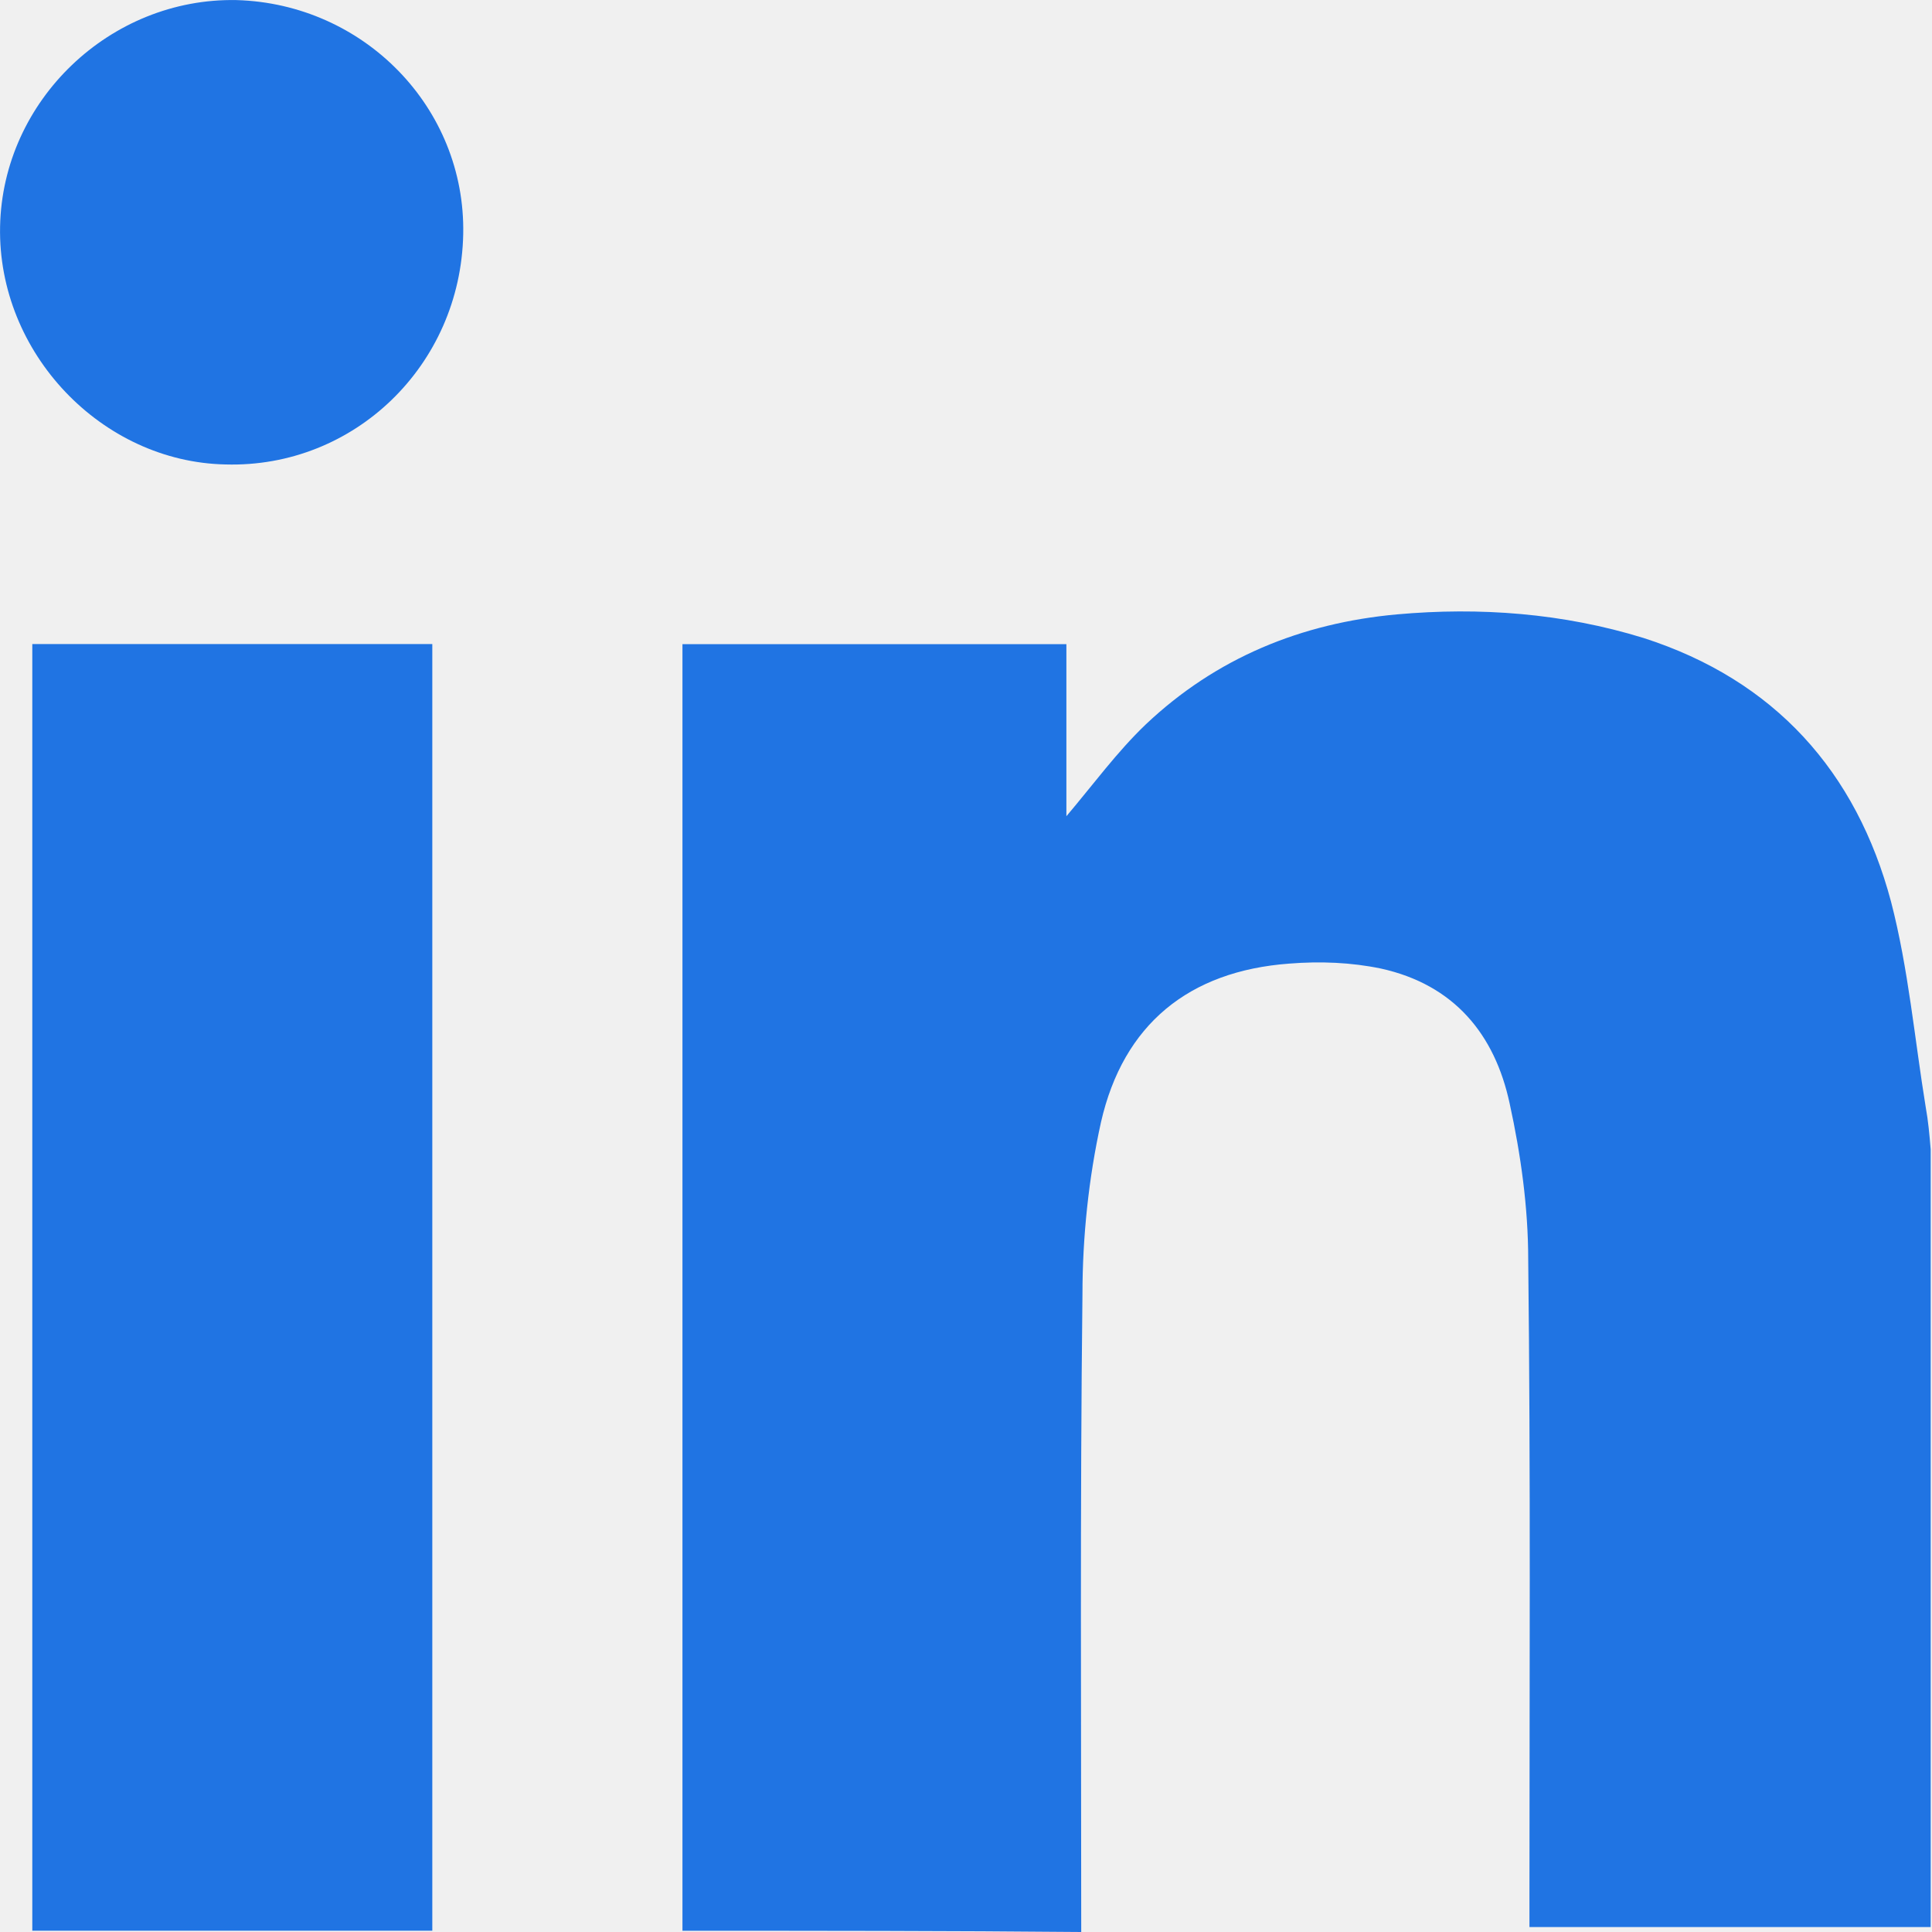
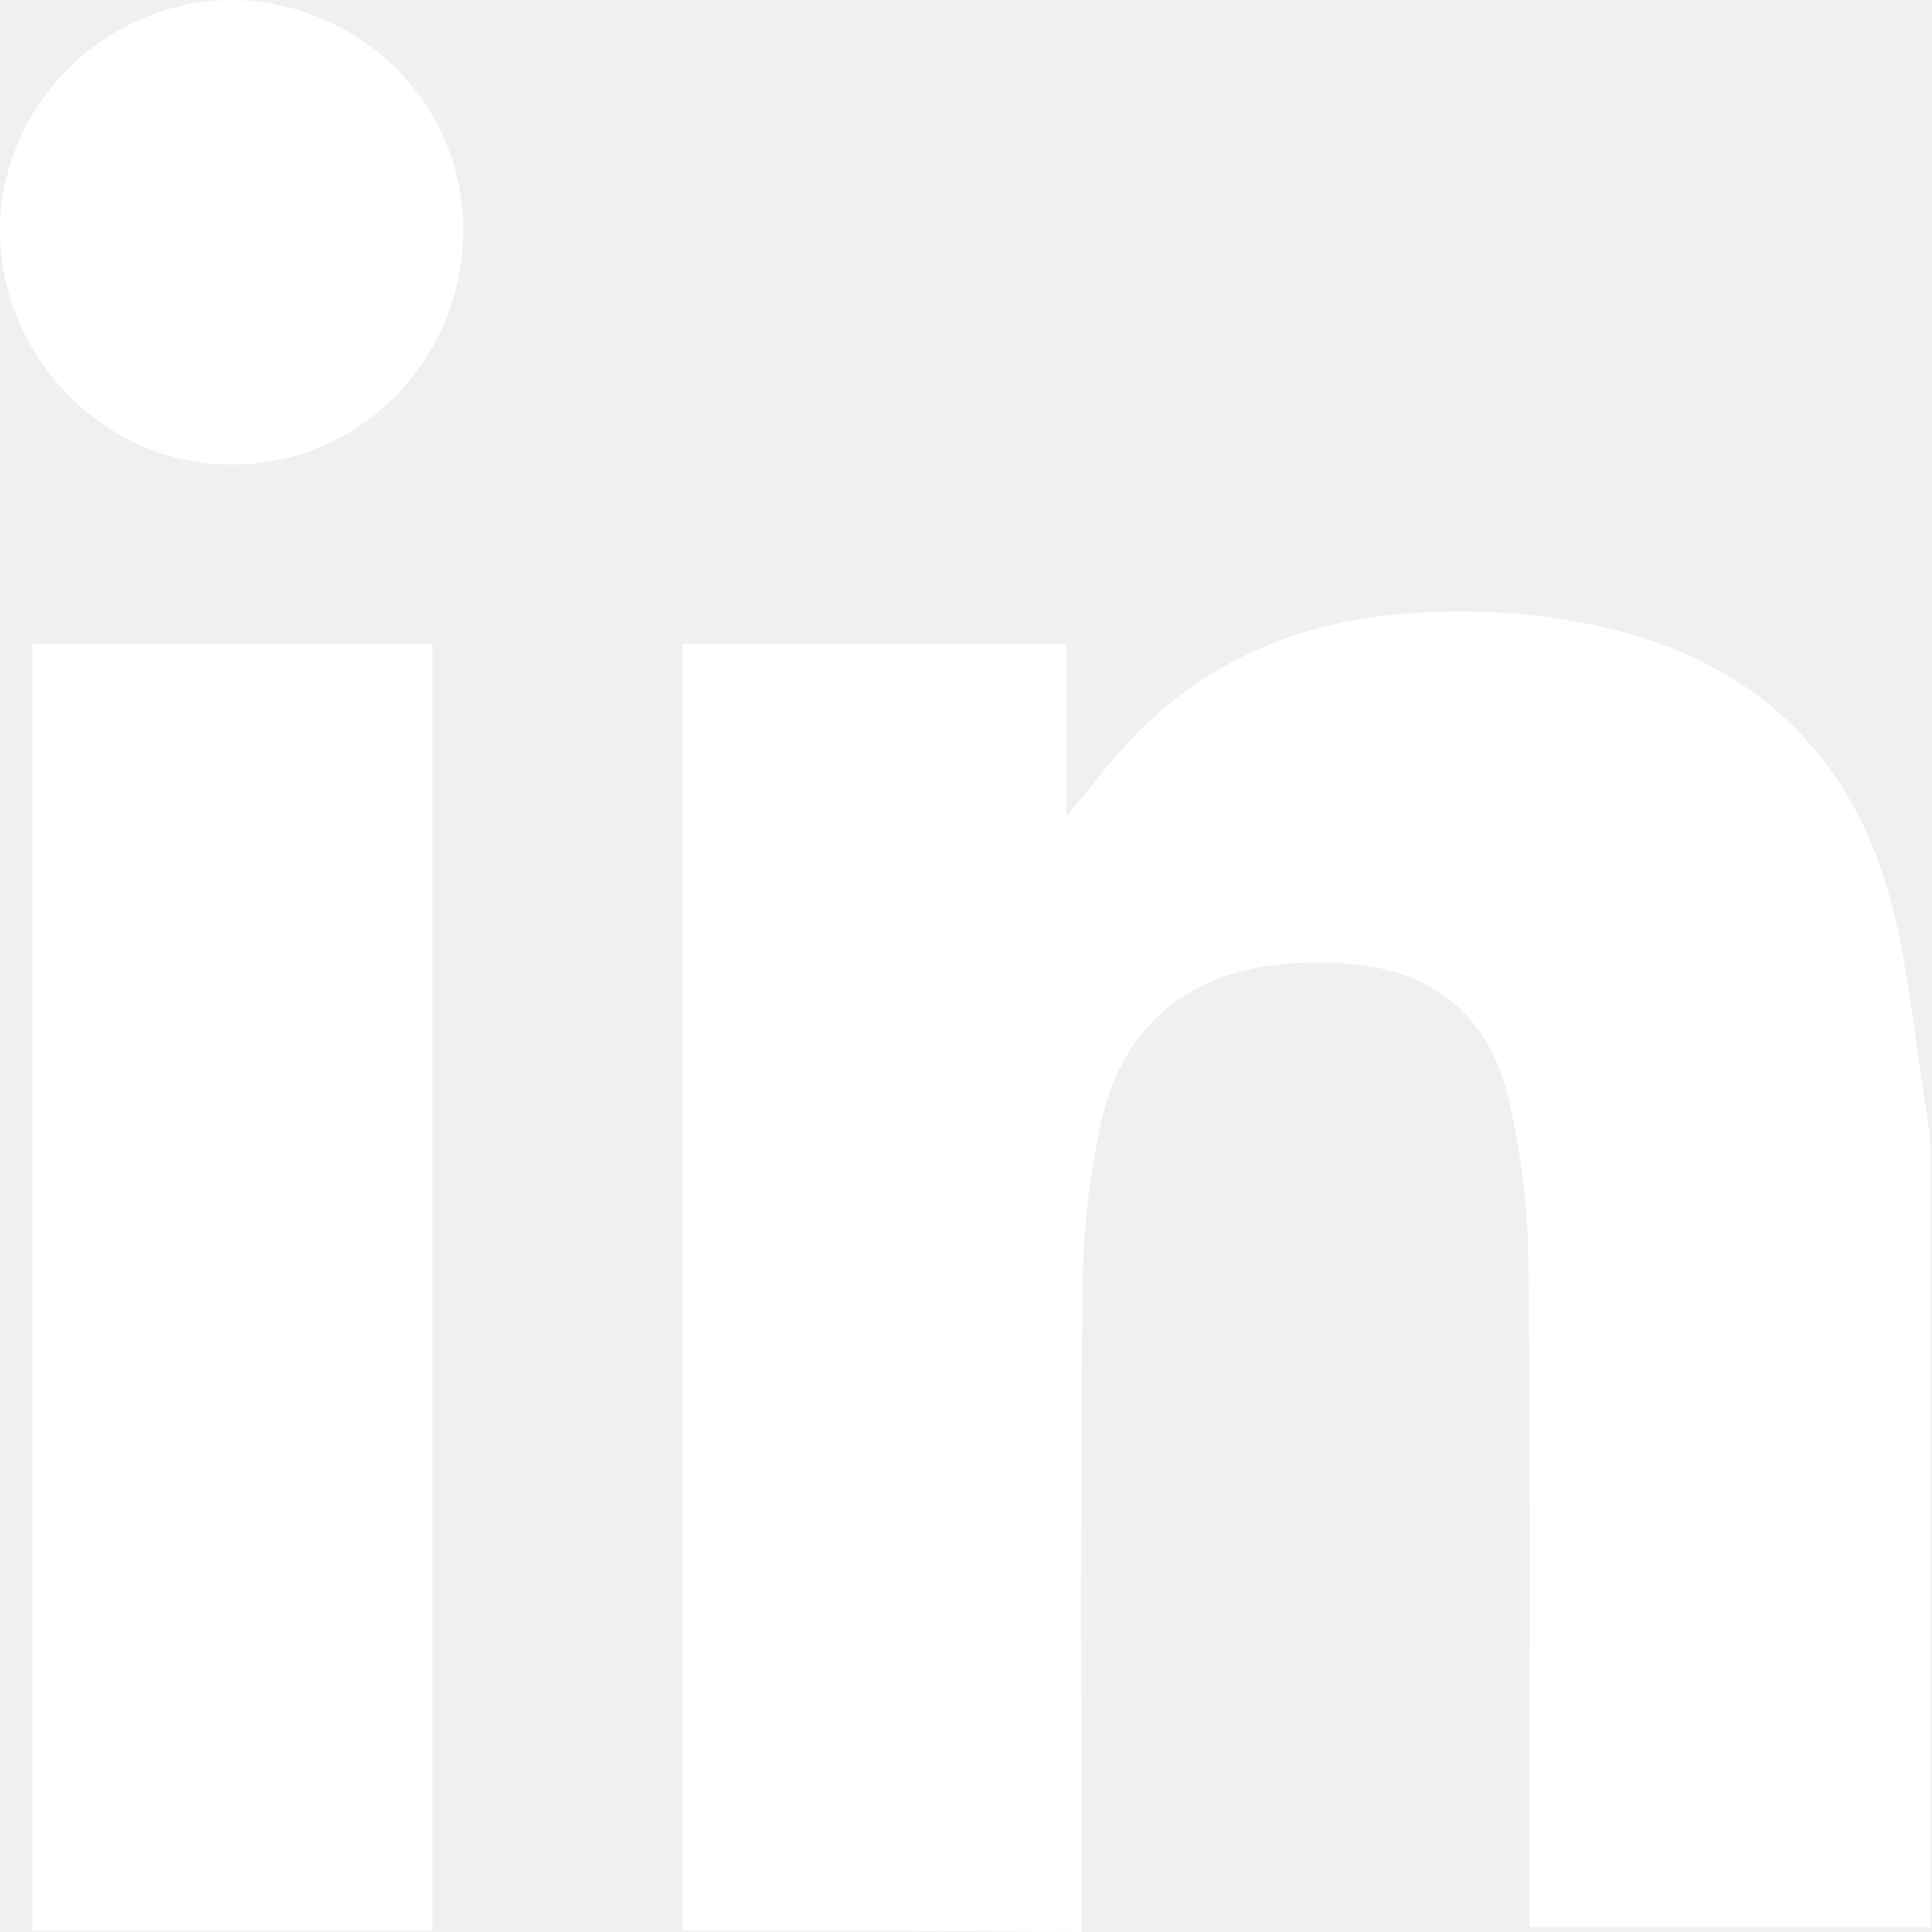
<svg xmlns="http://www.w3.org/2000/svg" width="25" height="25" viewBox="0 0 25 25" fill="none">
-   <path d="M8.831 24.984C8.831 19.568 8.831 14.168 8.831 8.751C8.831 8.623 8.831 8.495 8.831 8.335C10.482 8.335 12.116 8.335 13.799 8.335C13.799 9.072 13.799 9.809 13.799 10.562C14.151 10.146 14.455 9.729 14.824 9.376C15.737 8.511 16.843 8.062 18.077 7.95C19.15 7.854 20.224 7.934 21.266 8.255C22.964 8.8 24.022 9.985 24.47 11.668C24.695 12.533 24.775 13.446 24.919 14.328C24.951 14.504 24.967 14.68 24.983 14.873C24.983 18.221 24.983 21.587 24.983 24.936C23.269 24.936 21.538 24.936 19.791 24.936C19.791 24.791 19.791 24.663 19.791 24.551C19.791 21.795 19.807 19.055 19.775 16.299C19.775 15.626 19.679 14.937 19.535 14.28C19.343 13.382 18.814 12.741 17.869 12.533C17.484 12.453 17.083 12.437 16.683 12.469C15.385 12.565 14.536 13.254 14.247 14.52C14.087 15.241 14.007 16.01 14.007 16.747C13.975 19.503 13.991 22.244 13.991 25C12.292 24.984 10.562 24.984 8.831 24.984Z" fill="#2074E3" />
-   <path d="M0.418 24.983C0.418 21.474 0.418 17.98 0.418 14.471C0.418 12.548 0.418 10.609 0.418 8.687C0.418 8.574 0.418 8.462 0.418 8.334C2.149 8.334 3.847 8.334 5.594 8.334C5.594 8.462 5.594 8.59 5.594 8.719C5.594 14.087 5.594 19.471 5.594 24.839C5.594 24.887 5.594 24.935 5.594 24.983C3.879 24.983 2.149 24.983 0.418 24.983Z" fill="#2074E3" />
-   <path d="M5.994 3.029C5.961 4.728 4.583 6.058 2.917 6.01C1.315 5.977 -0.031 4.567 0.001 2.933C0.033 1.298 1.427 -0.031 3.061 0.001C4.712 0.049 6.026 1.395 5.994 3.029Z" fill="#2074E3" />
+   <path d="M8.832 24.984C8.832 19.568 8.832 14.168 8.832 8.751C8.832 8.623 8.832 8.495 8.832 8.335C10.482 8.335 12.117 8.335 13.799 8.335C13.799 9.072 13.799 9.809 13.799 10.562C14.152 10.146 14.456 9.729 14.825 9.376C15.738 8.511 16.844 8.062 18.078 7.95C19.151 7.854 20.225 7.934 21.267 8.255C22.965 8.8 24.023 9.985 24.471 11.668C24.696 12.533 24.776 13.446 24.92 14.328C24.952 14.504 24.968 14.68 24.984 14.873C24.984 18.221 24.984 21.587 24.984 24.936C23.27 24.936 21.539 24.936 19.792 24.936C19.792 24.791 19.792 24.663 19.792 24.551C19.792 21.795 19.808 19.055 19.776 16.299C19.776 15.626 19.68 14.937 19.536 14.28C19.344 13.382 18.815 12.741 17.869 12.533C17.485 12.453 17.084 12.437 16.684 12.469C15.386 12.565 14.537 13.254 14.248 14.52C14.088 15.241 14.008 16.01 14.008 16.747C13.976 19.503 13.992 22.244 13.992 25C12.293 24.984 10.563 24.984 8.832 24.984Z" fill="white" />
+   <path d="M0.418 24.983C0.418 21.474 0.418 17.98 0.418 14.471C0.418 12.548 0.418 10.609 0.418 8.687C0.418 8.574 0.418 8.462 0.418 8.334C2.149 8.334 3.847 8.334 5.594 8.334C5.594 8.462 5.594 8.59 5.594 8.719C5.594 14.087 5.594 19.471 5.594 24.839C5.594 24.887 5.594 24.935 5.594 24.983C3.879 24.983 2.149 24.983 0.418 24.983Z" fill="white" />
+   <path d="M5.994 3.029C5.961 4.728 4.583 6.058 2.917 6.01C1.315 5.977 -0.031 4.567 0.001 2.933C0.033 1.298 1.427 -0.031 3.061 0.001C4.712 0.049 6.026 1.395 5.994 3.029Z" fill="white" />
</svg>
